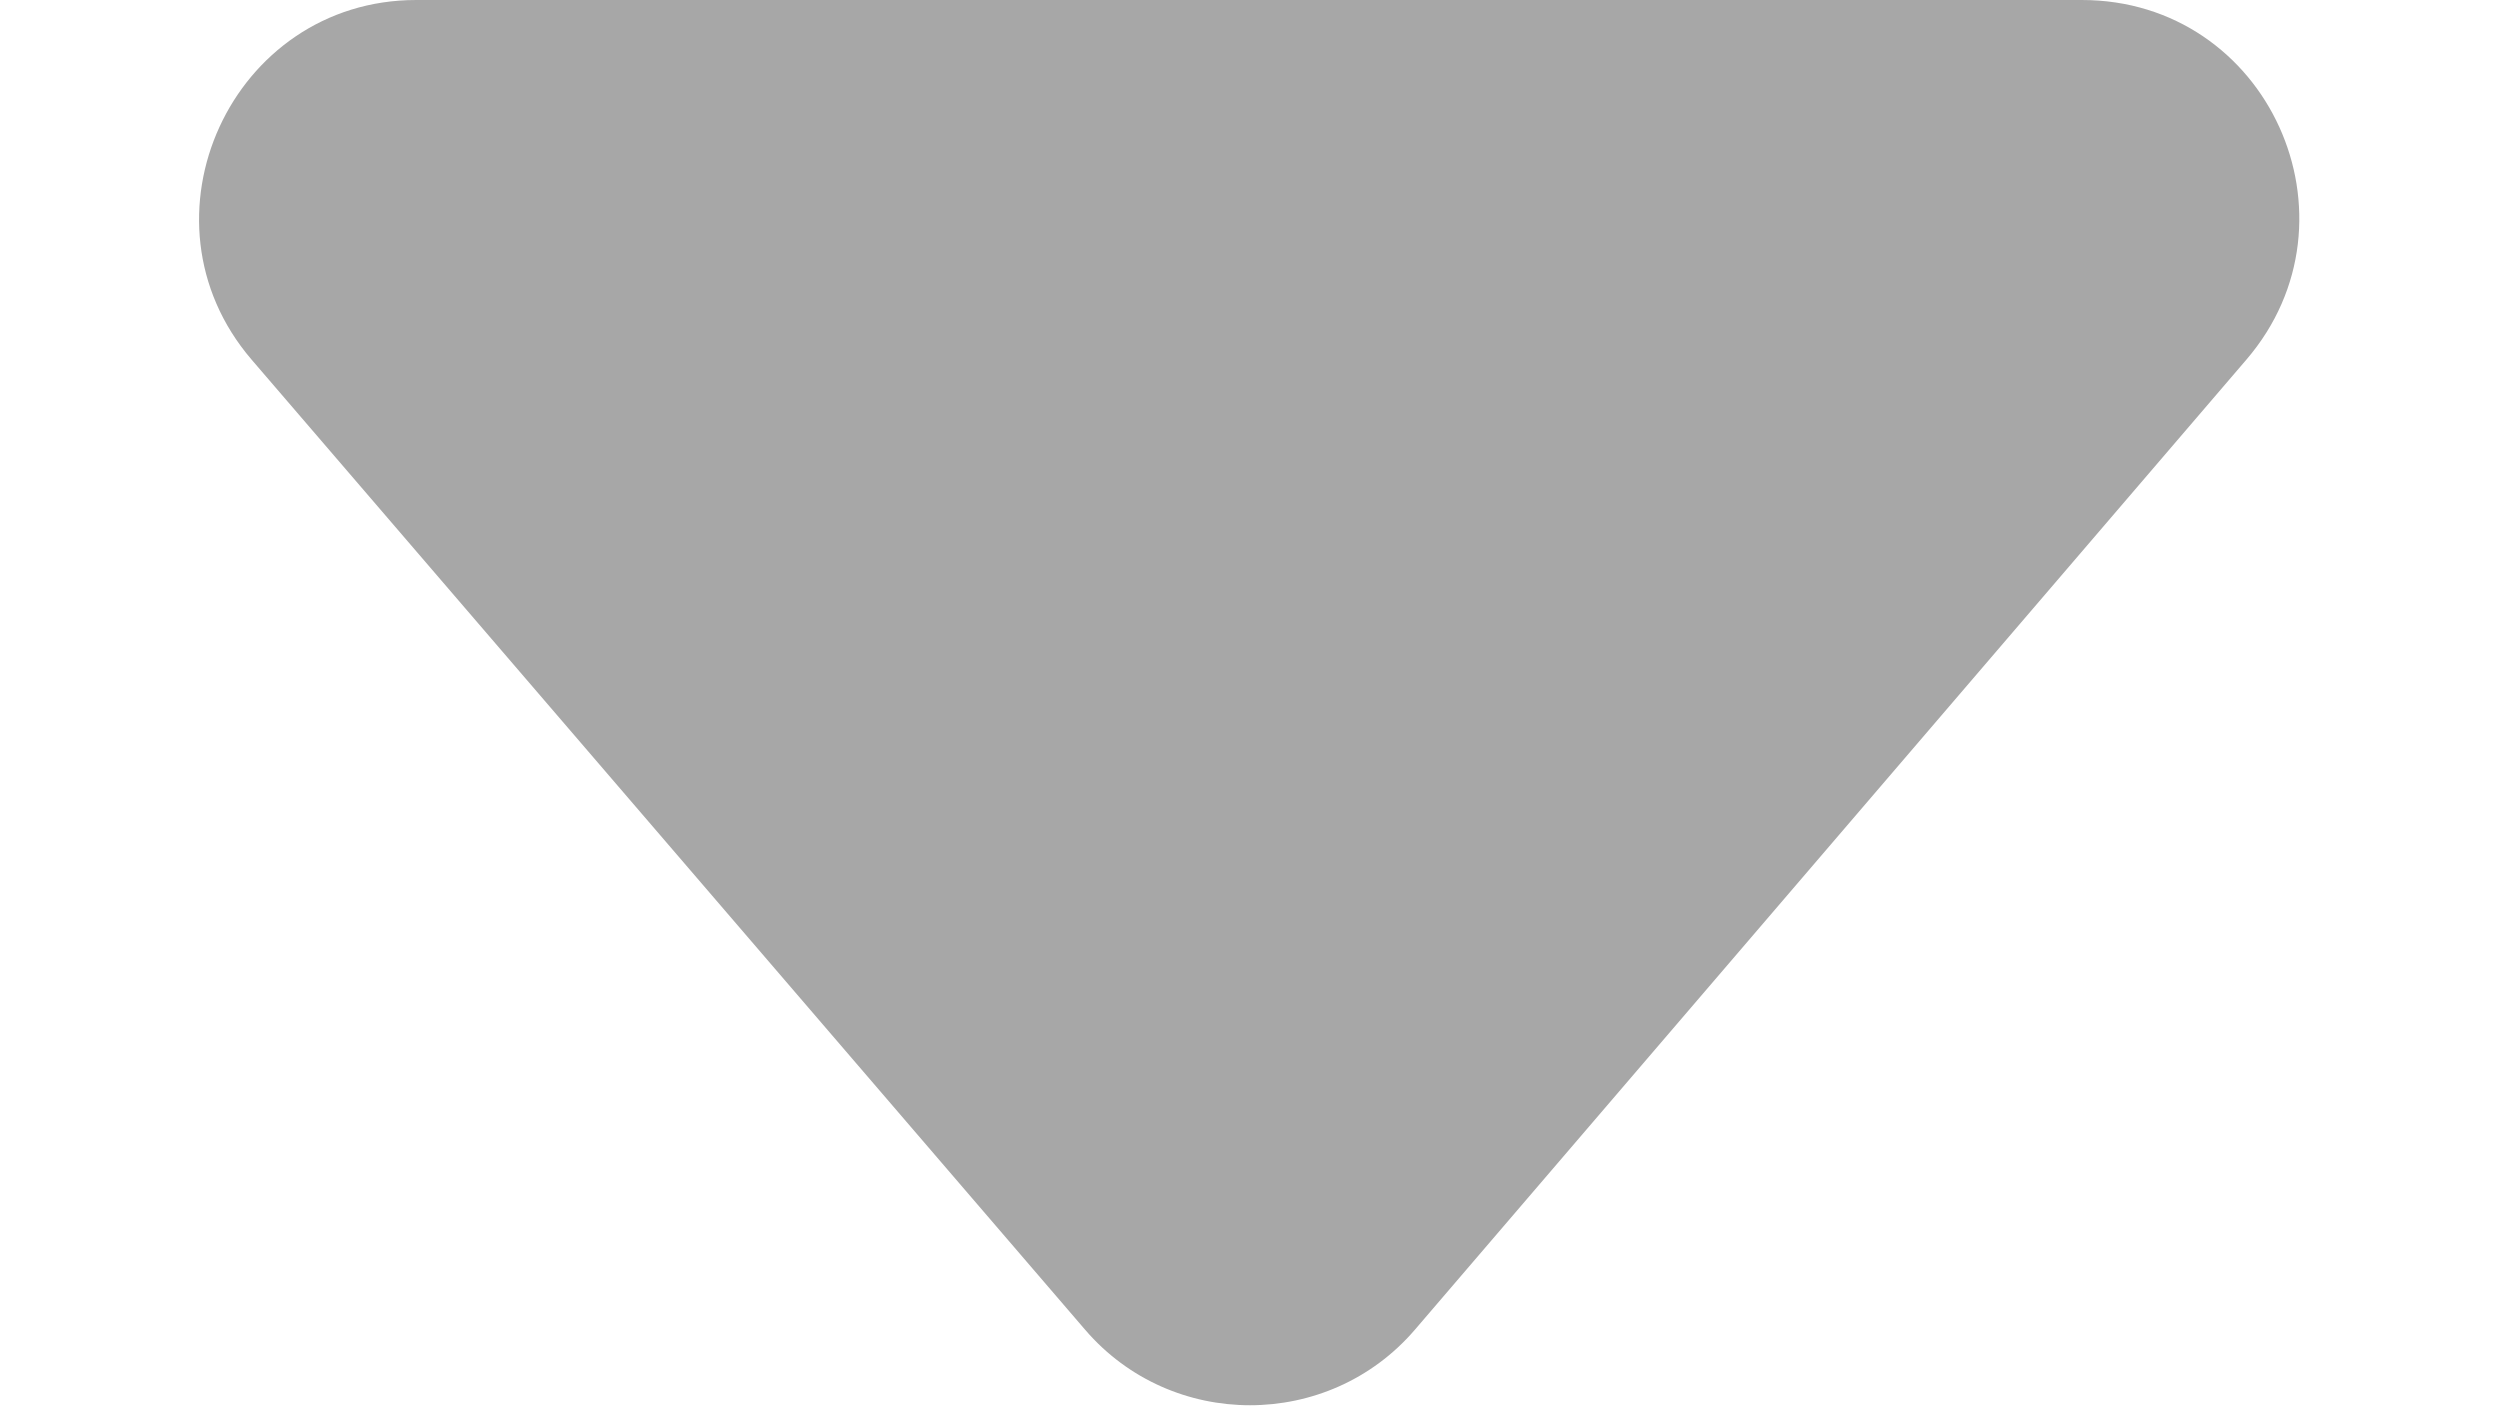
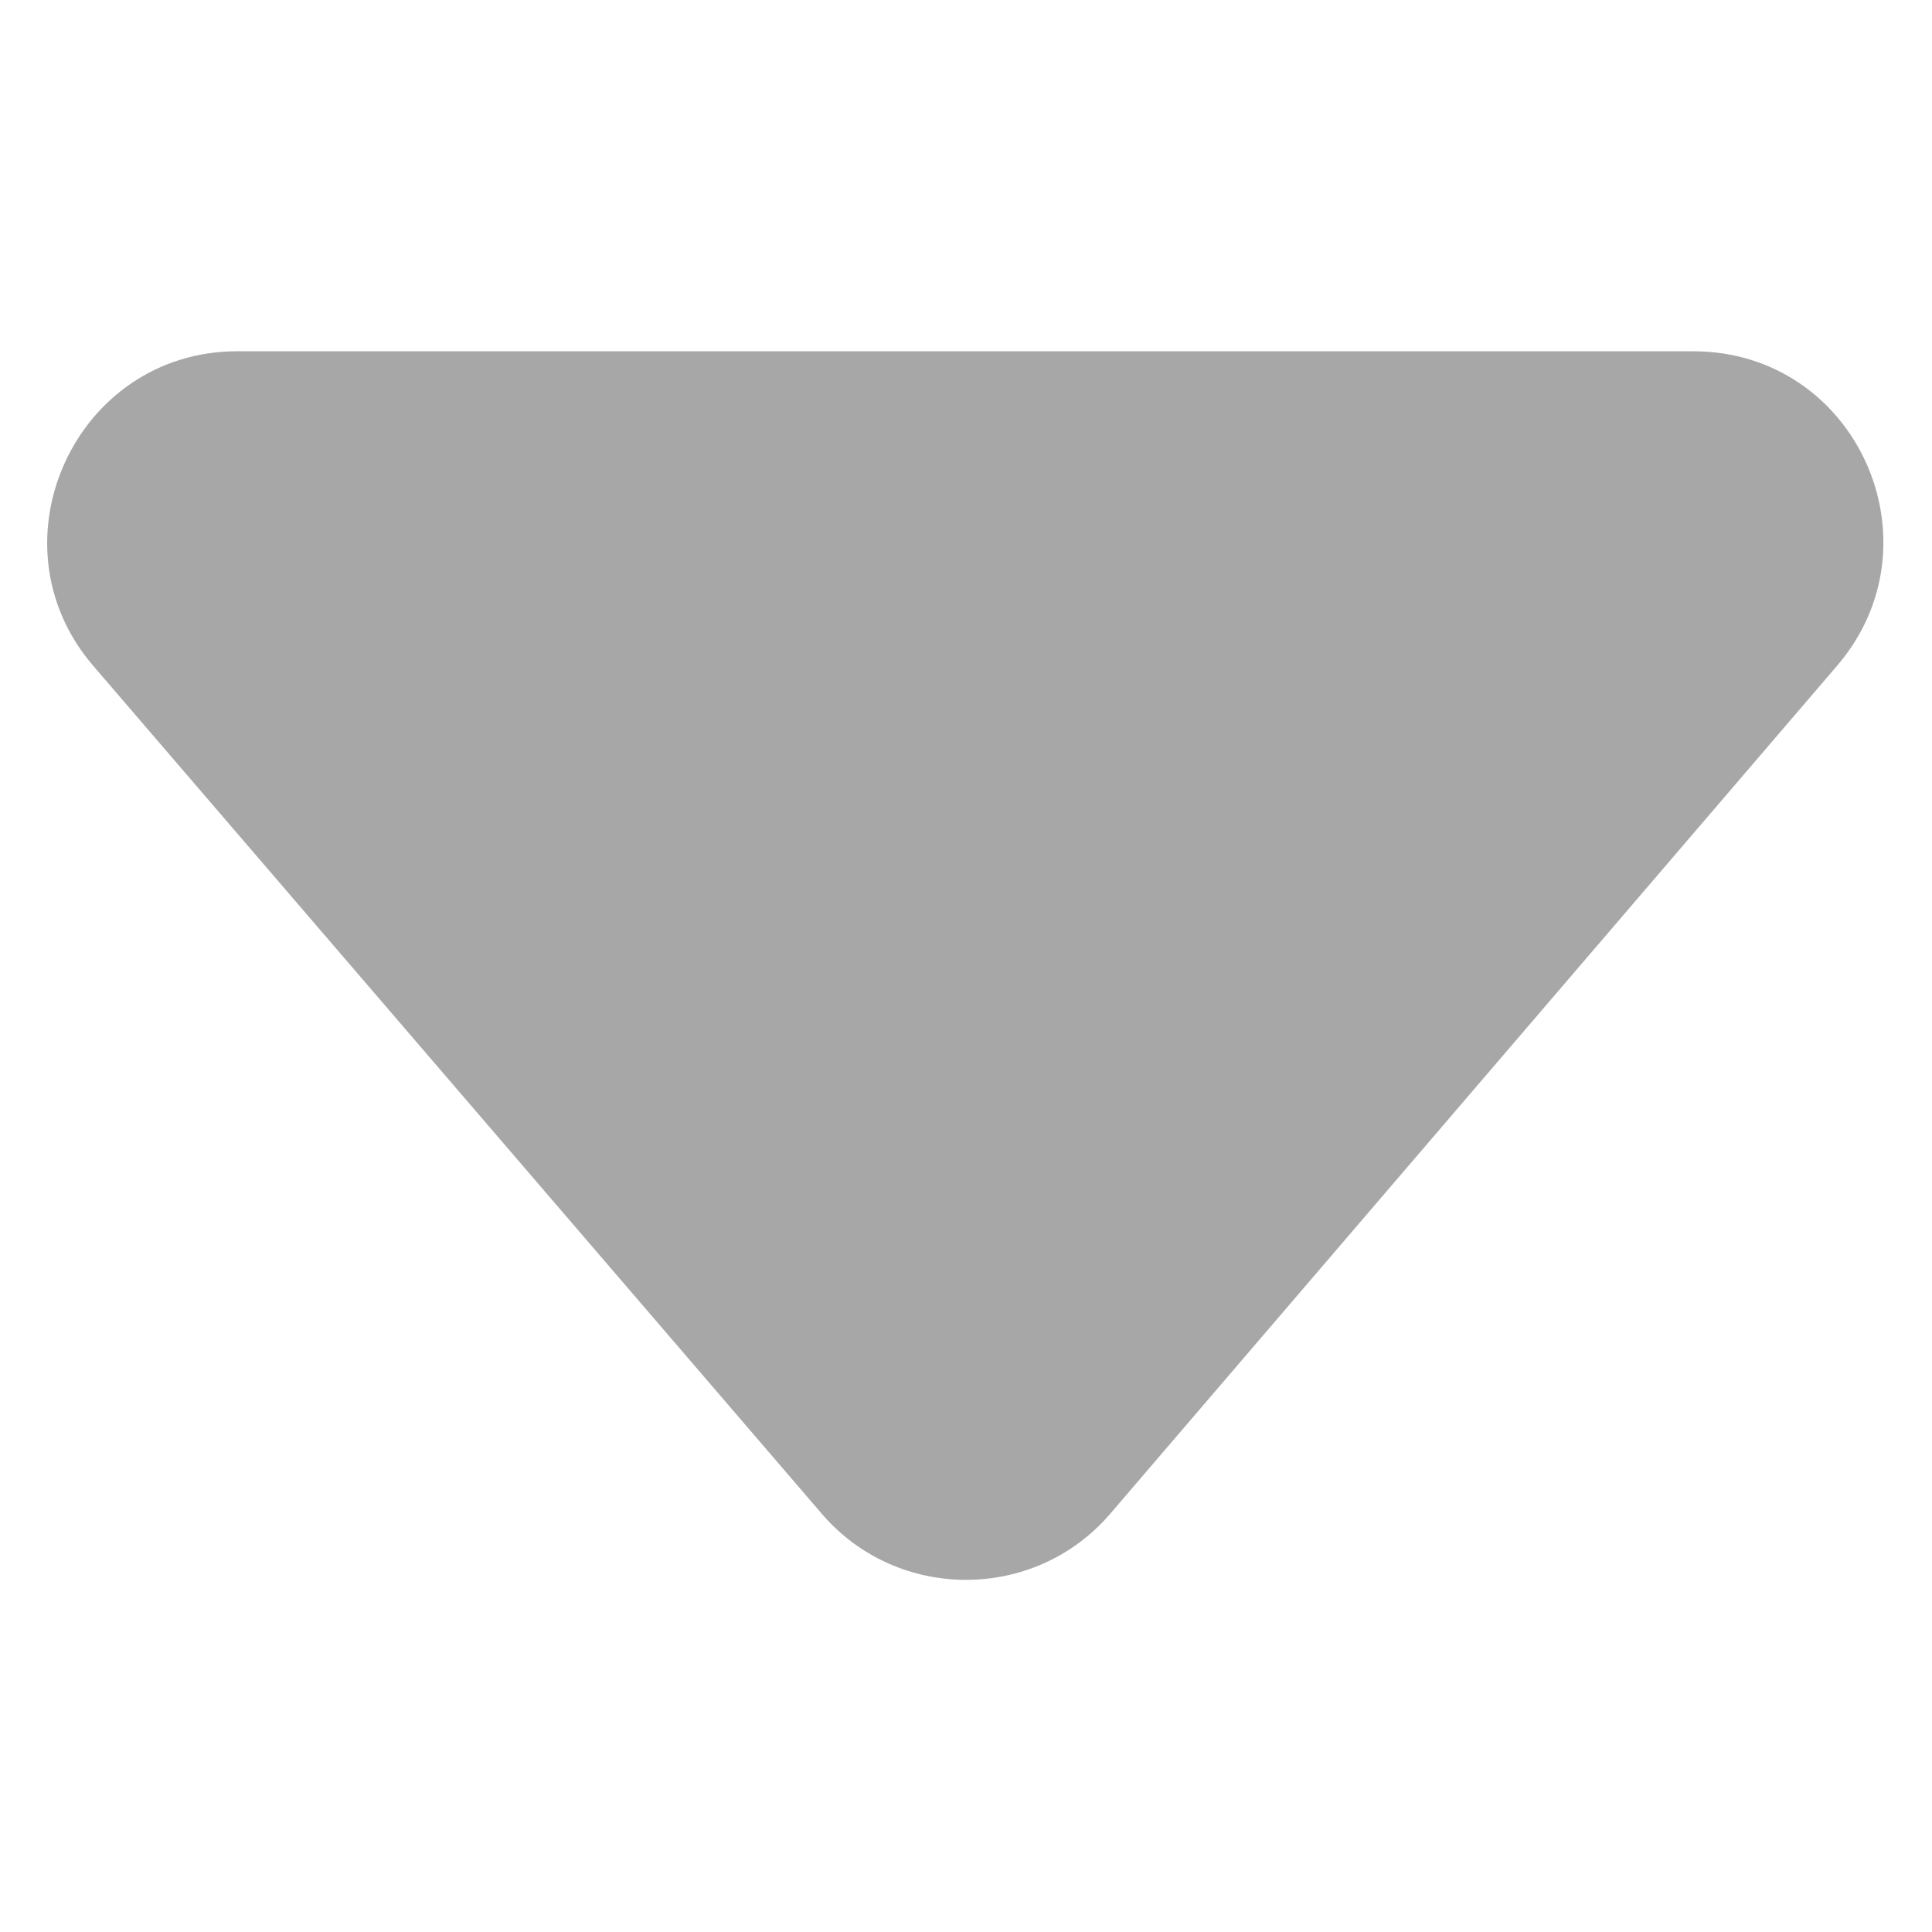
- <svg xmlns="http://www.w3.org/2000/svg" width="16" height="9" viewBox="0 0 11 7" fill="none">
+ <svg xmlns="http://www.w3.org/2000/svg" width="14" height="14" viewBox="0 0 11 7" fill="none">
  <path d="M4.68 6.62L0.53 1.79C-0.07 1.09 0.43 0 1.35 0H9.64C10.57 0 11.06 1.09 10.46 1.79L6.32 6.62C5.89 7.12 5.11 7.12 4.68 6.62Z" fill="#A7A7A7" />
</svg>
